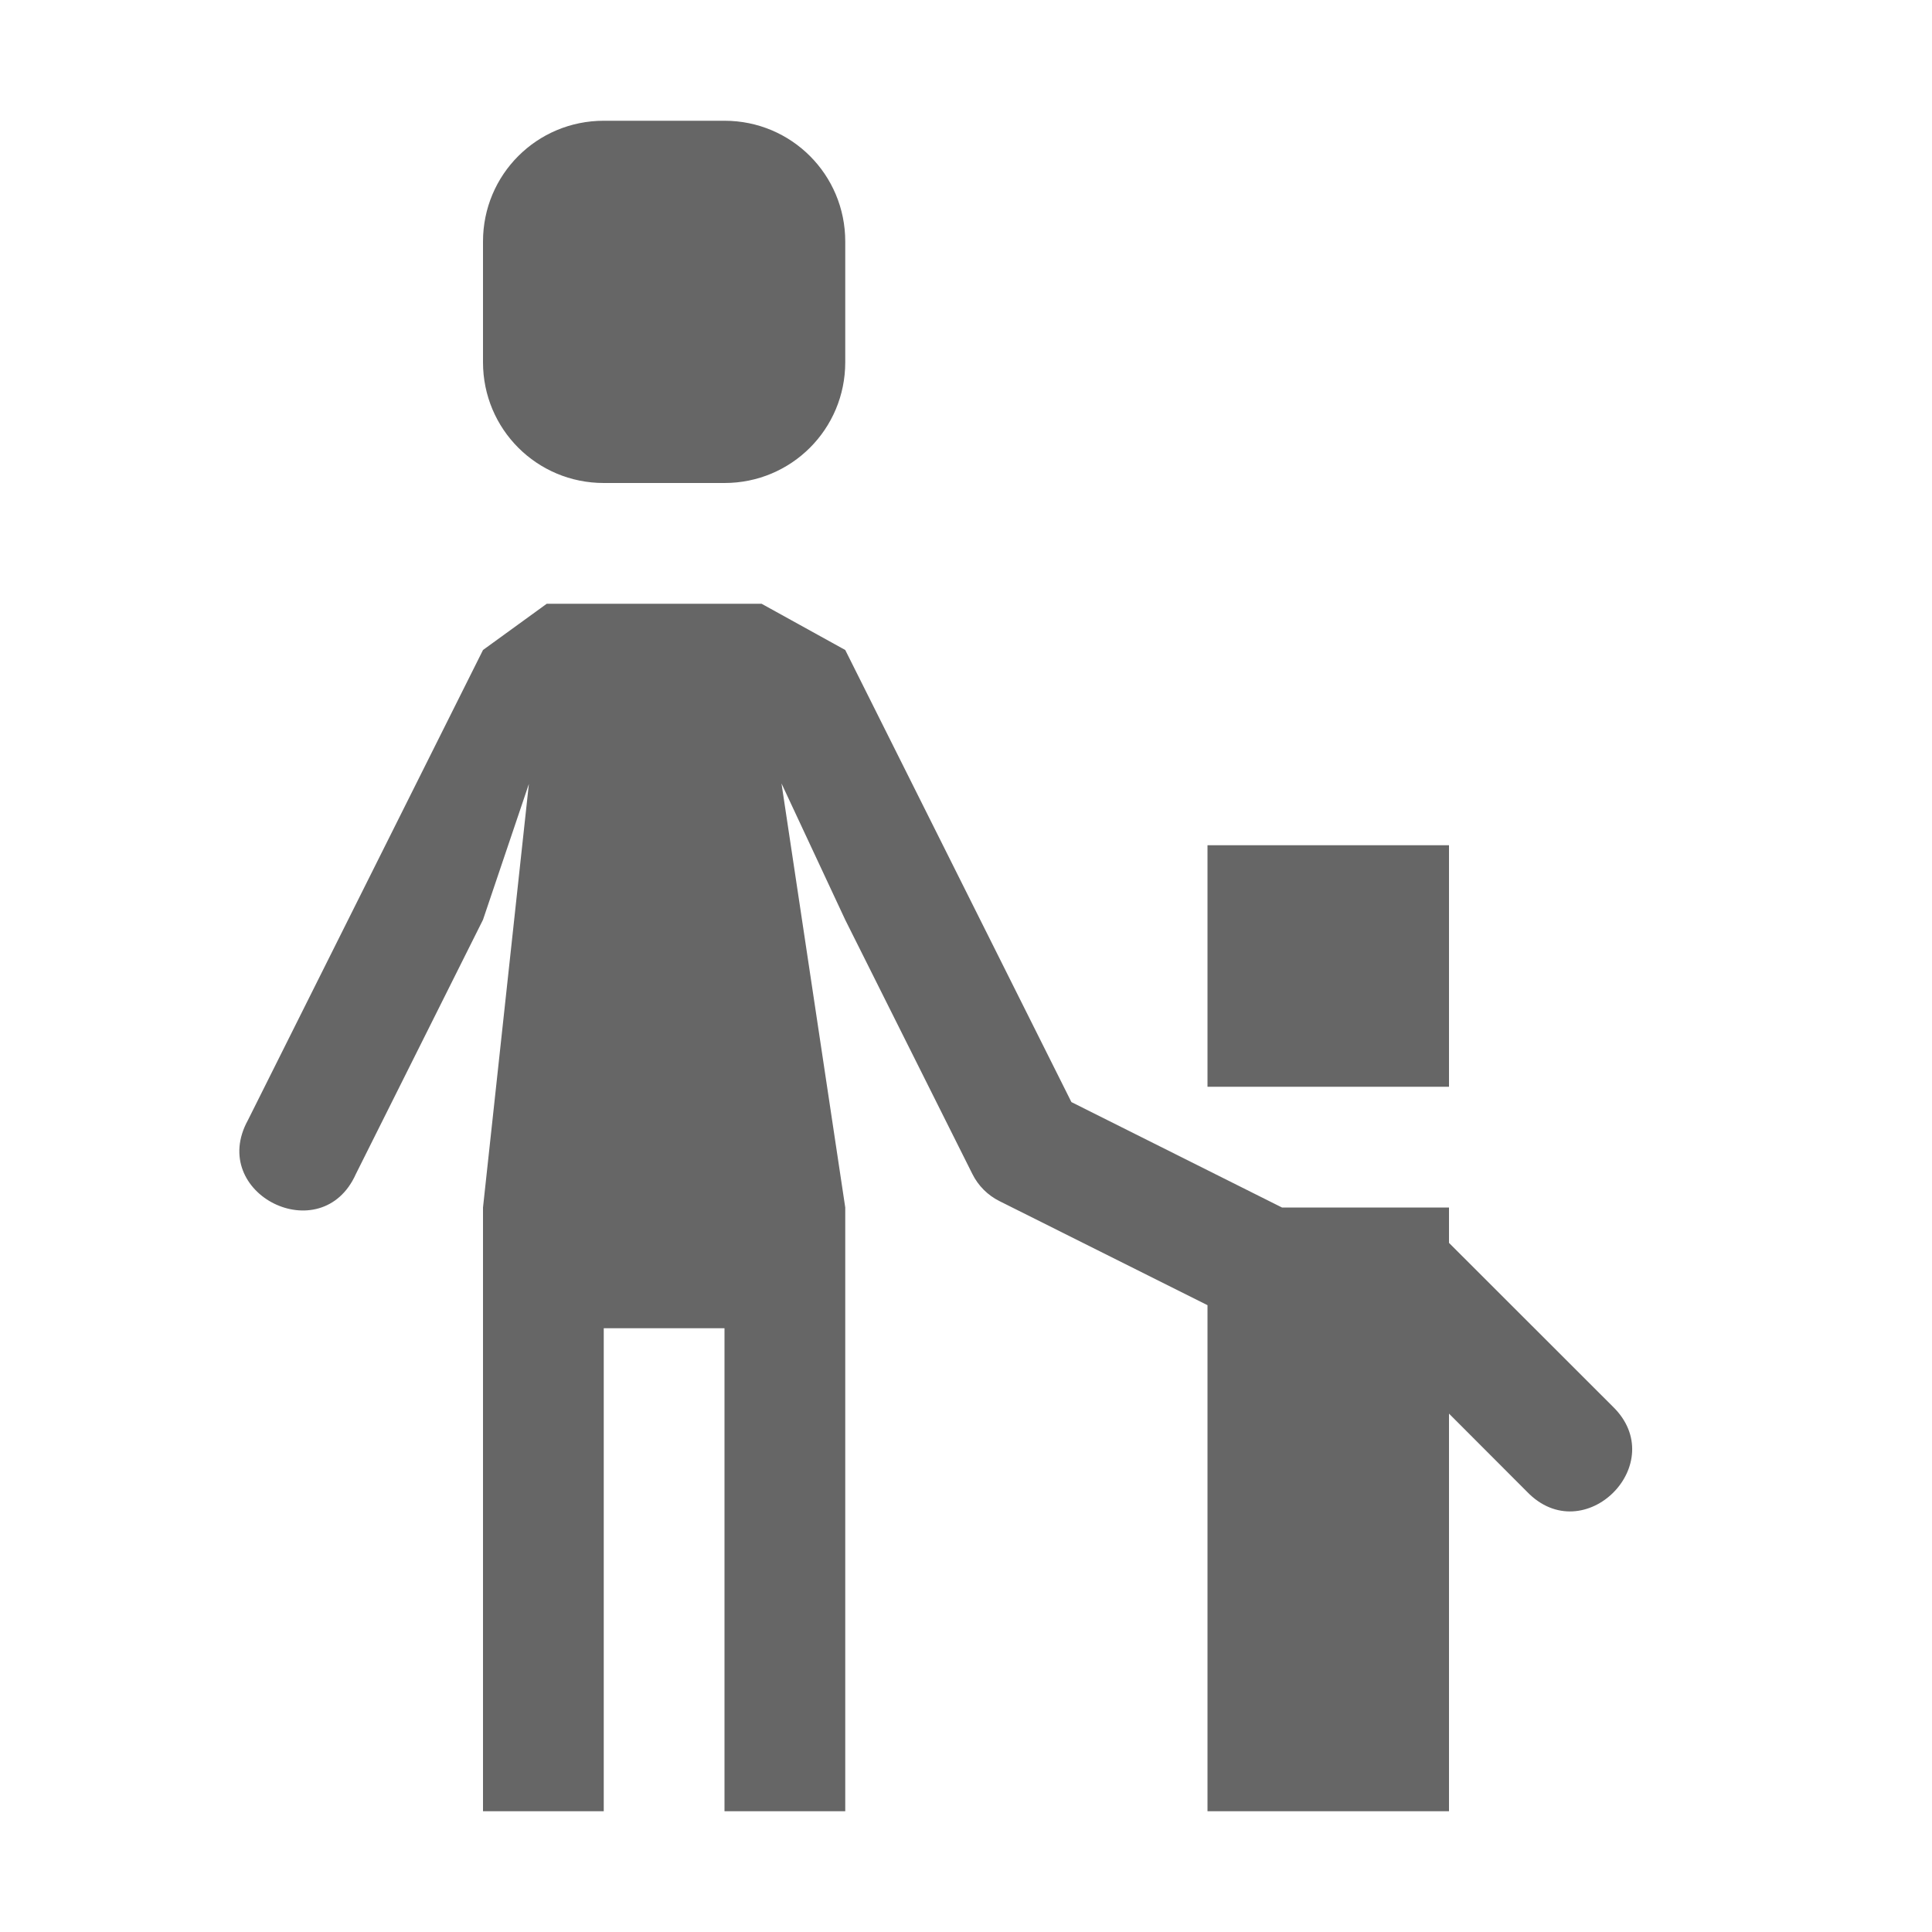
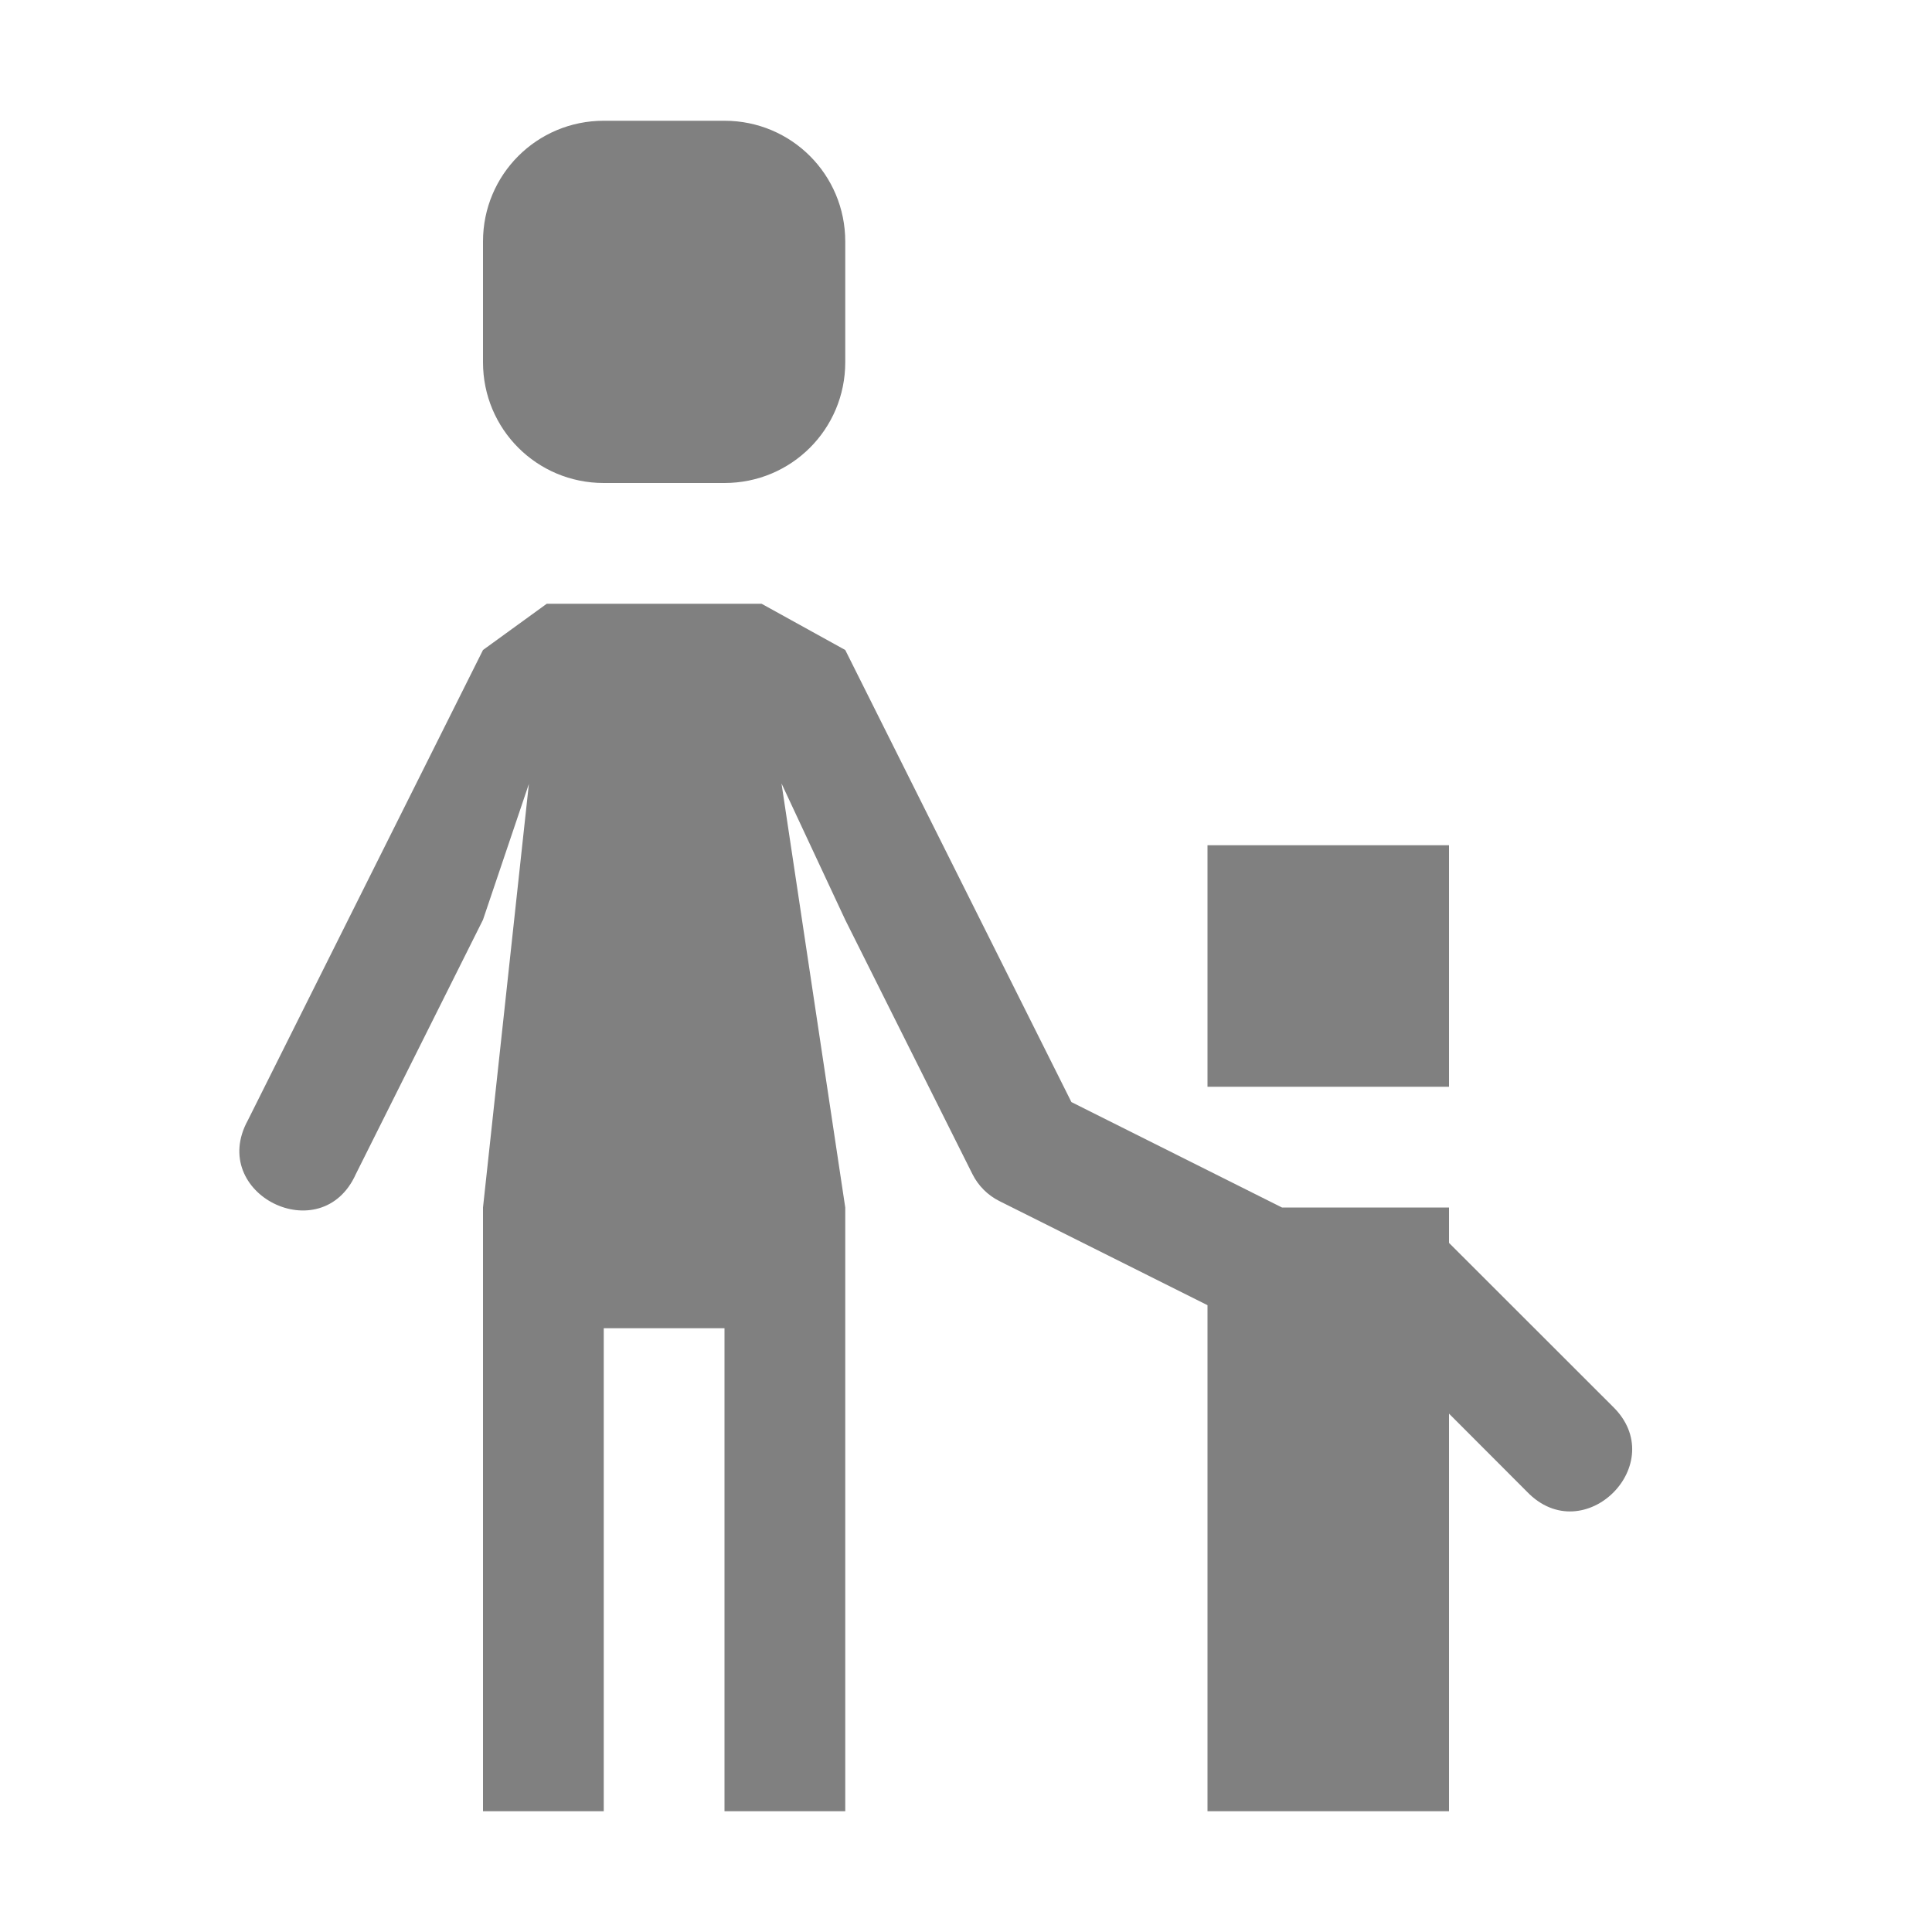
- <svg xmlns="http://www.w3.org/2000/svg" height="16" width="16">
+ <svg xmlns="http://www.w3.org/2000/svg" width="16" height="16">
  <g transform="translate(-872 -460)">
-     <path d="M877 461c-.554 0-1 .446-1 1v1c0 .554.446 1 1 1h1c.554 0 1-.446 1-1v-1c0-.554-.446-1-1-1zm-.472 4l-.528.383-1.947 3.894c-.335.61.61 1.08.894.446l1.053-2.106.38-1.125L876 470v5h1v-4h1v4h1v-5l-.528-3.512.528 1.13 1.053 2.105a.5.5 0 0 0 .224.224l1.723.862V475h2v-3.293l.646.647c.472.49 1.198-.236.708-.708L884 470.293V470h-1.383l-1.744-.873-1.873-3.744-.693-.383zm5.472 2v2h2v-2z" fill="#666" />
+     <path fill="#808080" d="M877 461c-.554 0-1 .446-1 1v1c0 .554.446 1 1 1h1c.554 0 1-.446 1-1v-1c0-.554-.446-1-1-1zm-.472 4l-.528.383-1.947 3.894c-.335.61.61 1.08.894.446l1.053-2.106.38-1.125L876 470v5h1v-4h1v4h1v-5l-.528-3.512.528 1.13 1.053 2.105a.5.5 0 0 0 .224.224l1.723.862V475h2v-3.293l.646.647c.472.49 1.198-.236.708-.708L884 470.293V470h-1.383l-1.744-.873-1.873-3.744-.693-.383zm5.472 2v2h2v-2z" />
  </g>
</svg>
